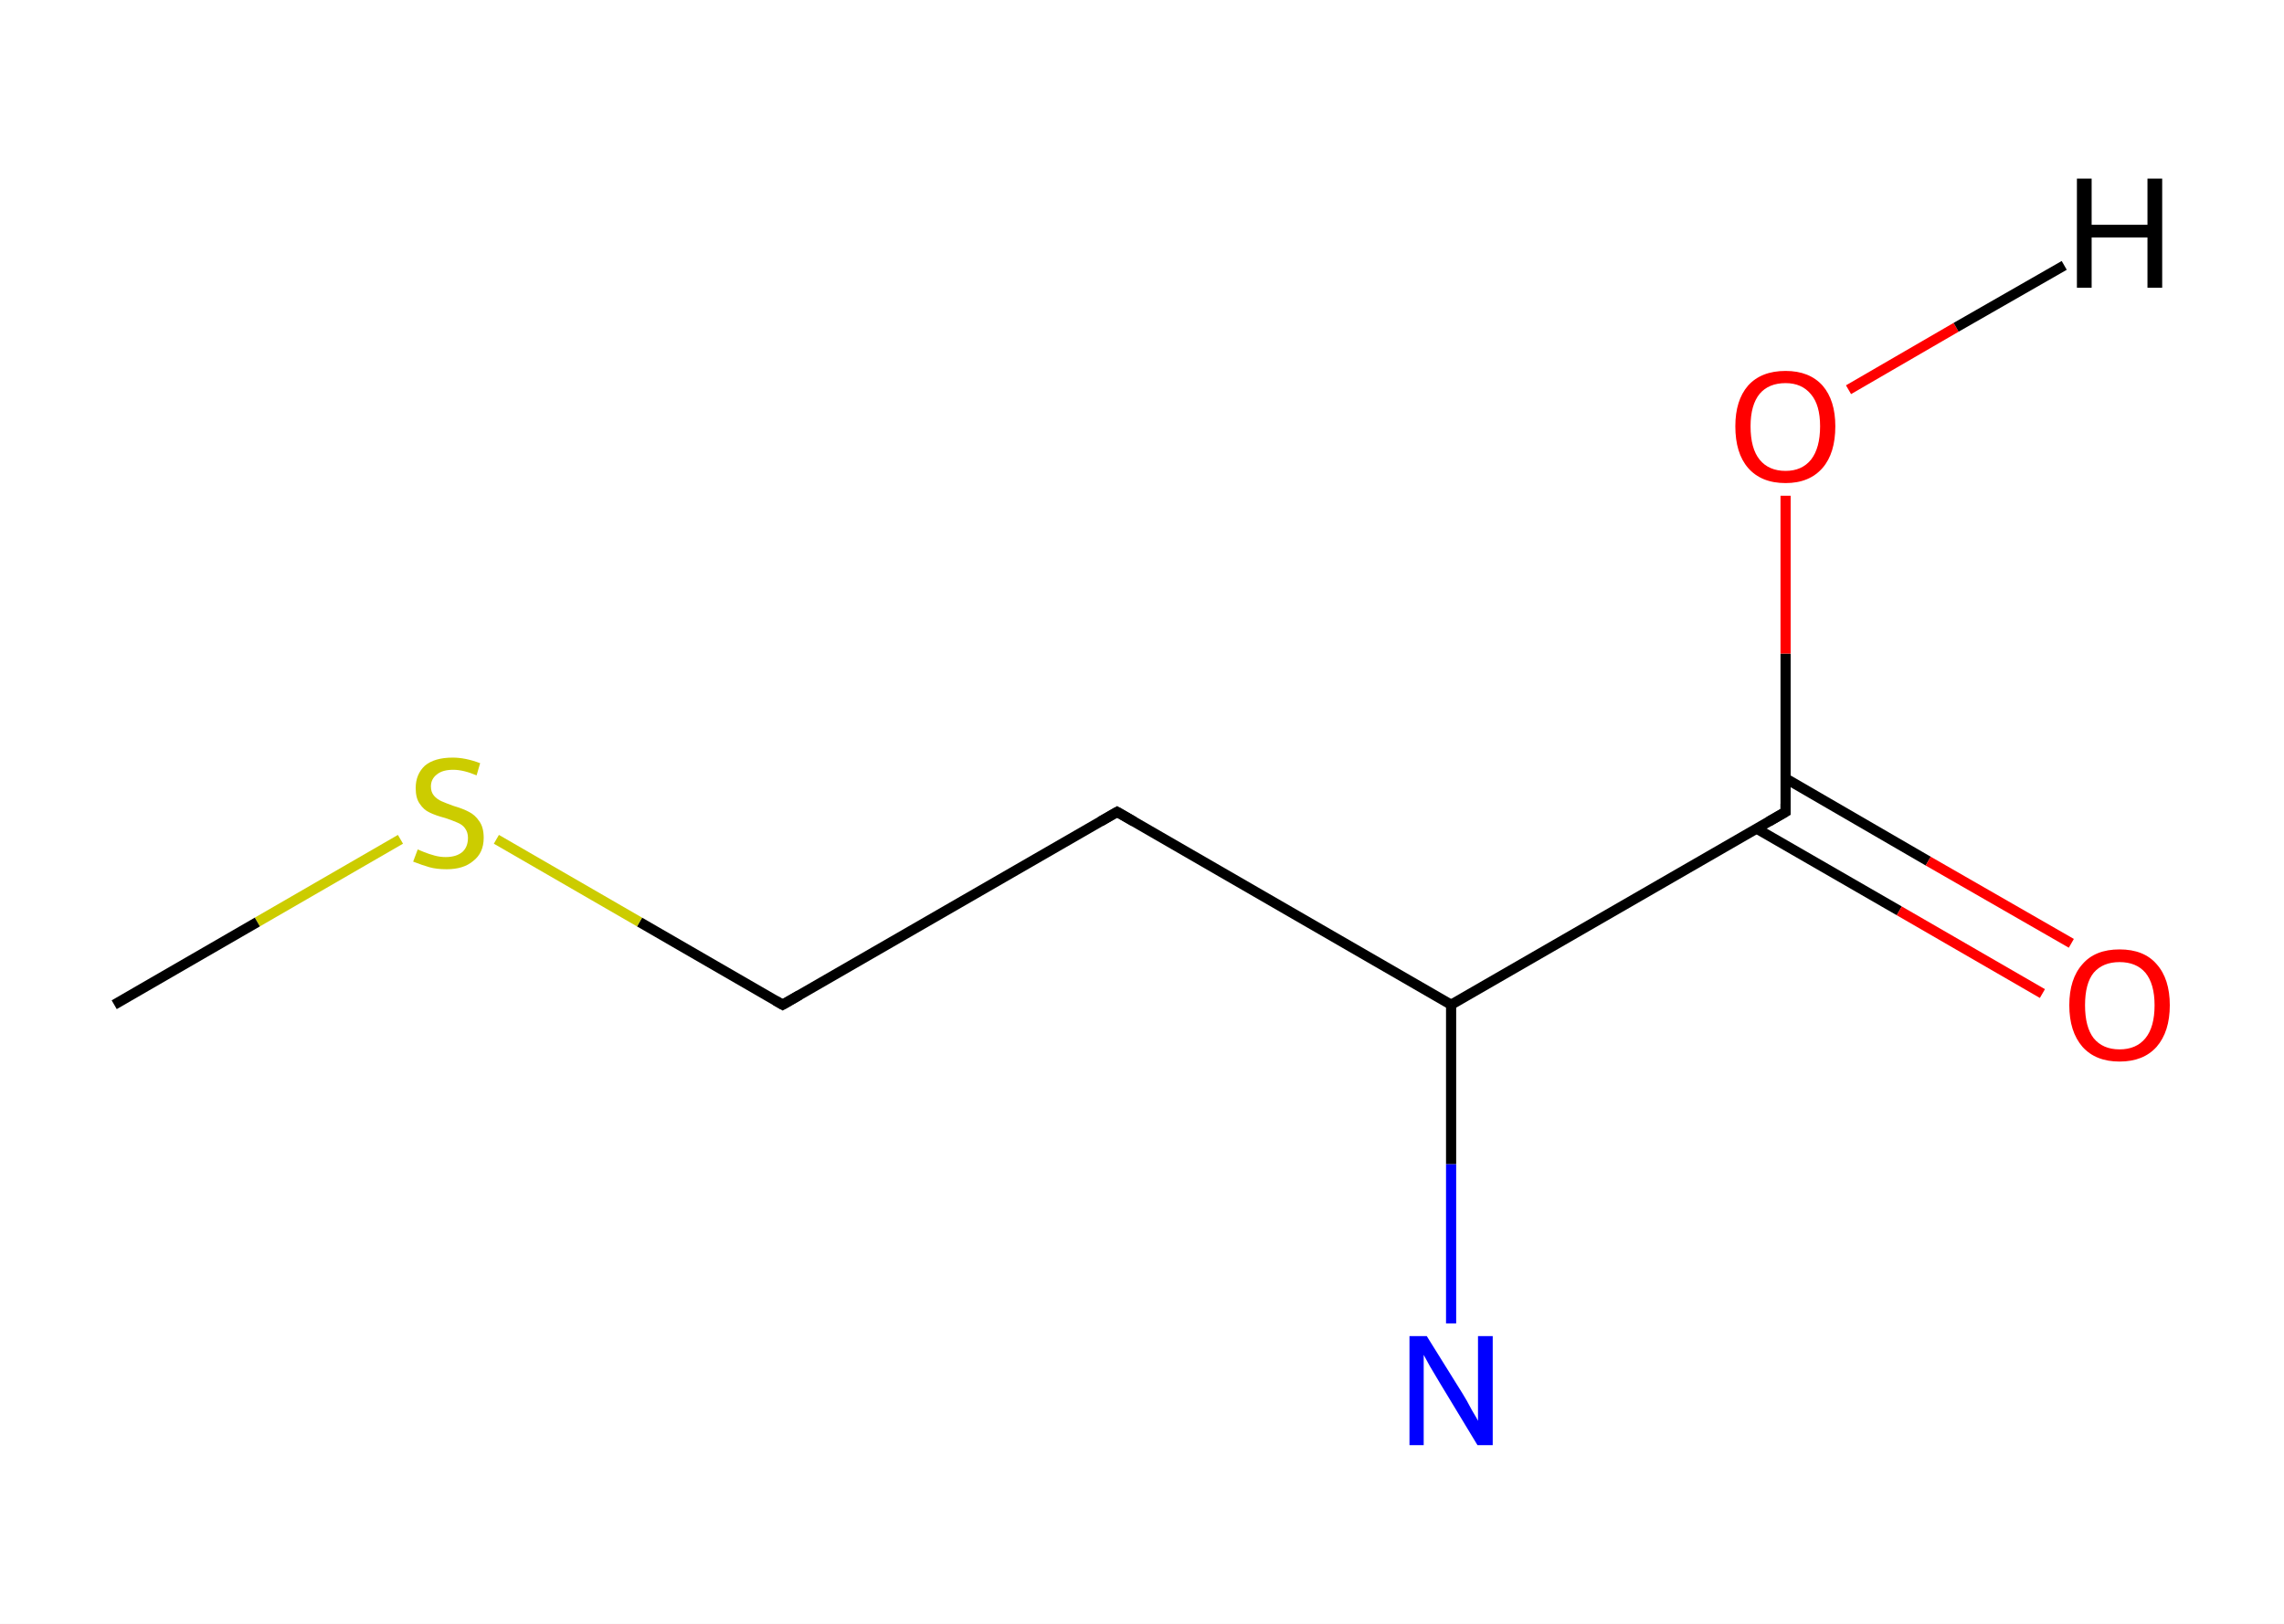
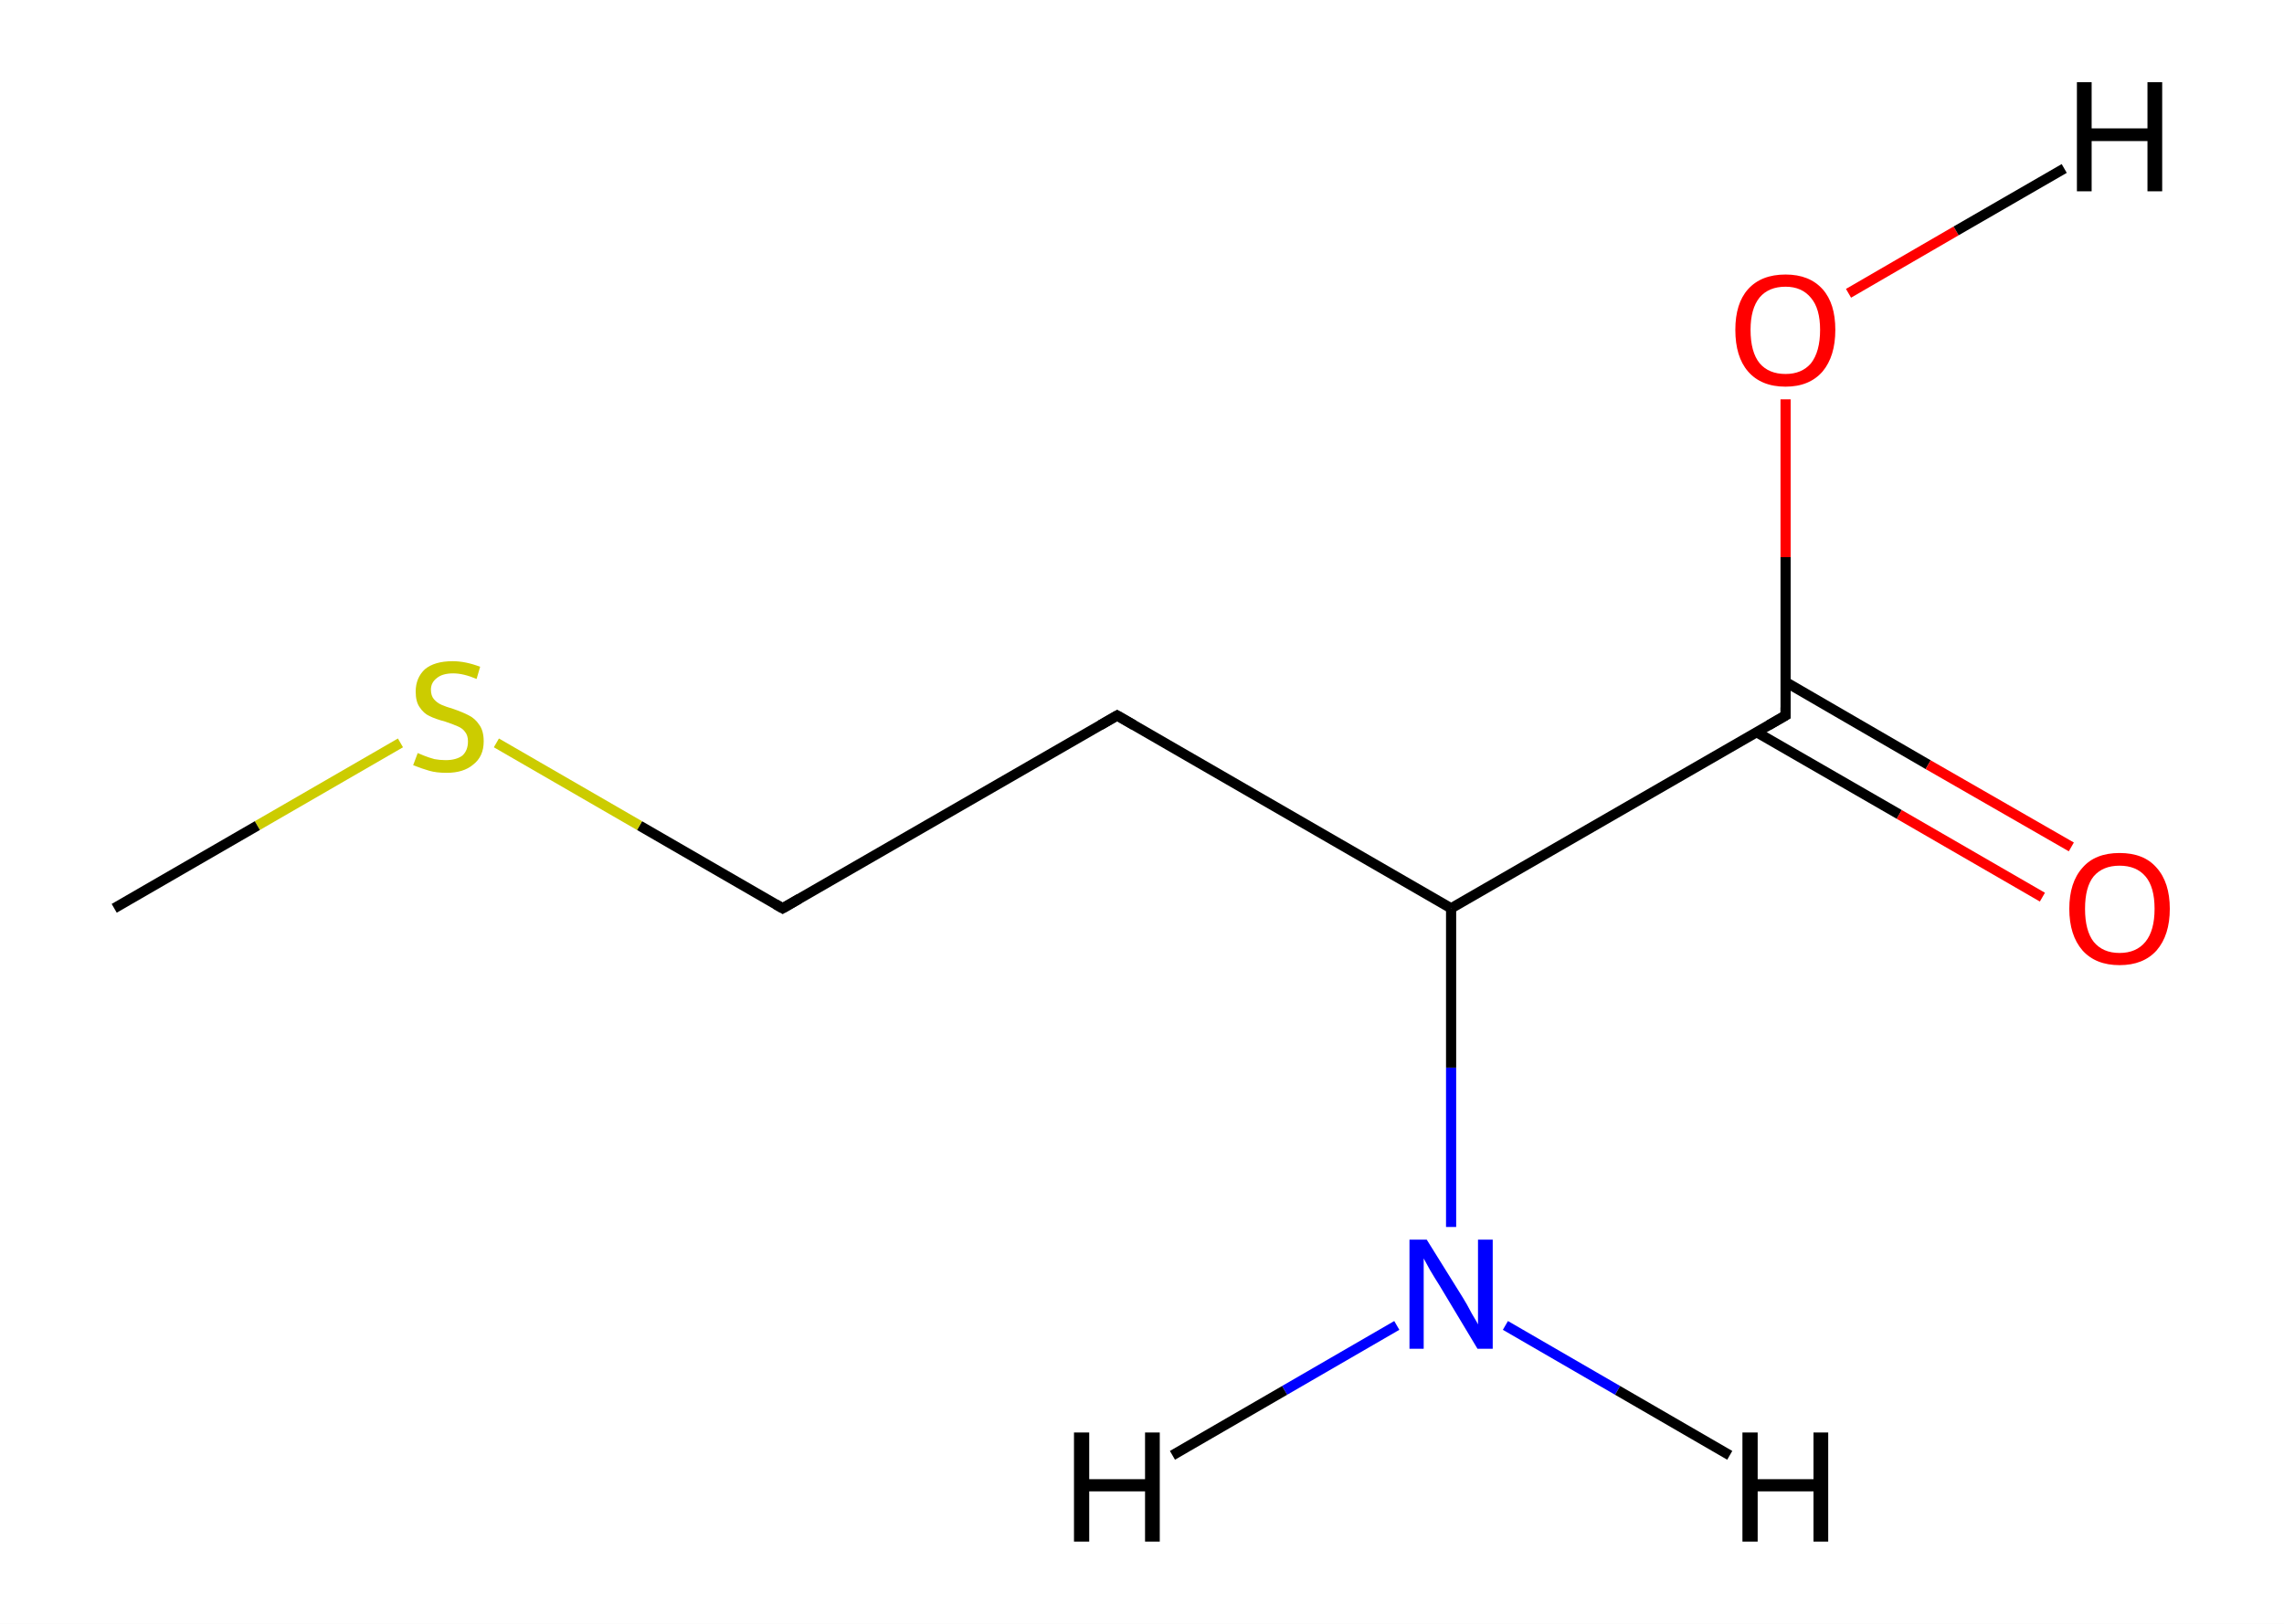
<svg xmlns="http://www.w3.org/2000/svg" version="1.1" baseProfile="full" xml:space="preserve" width="450px" height="320px" viewBox="0 0 450 320">
  <rect style="opacity:1.0;fill:#FFFFFF;stroke:none" width="450.0" height="320.0" x="0.0" y="0.0"> </rect>
-   <path class="bond-0 atom-0 atom-1" d="M 285.9,260.8 L 285.9,229.4" style="fill:none;fill-rule:evenodd;stroke:#0000FF;stroke-width:2.0px;stroke-linecap:butt;stroke-linejoin:miter;stroke-opacity:1" />
-   <path class="bond-0 atom-0 atom-1" d="M 285.9,229.4 L 285.9,198.0" style="fill:none;fill-rule:evenodd;stroke:#000000;stroke-width:2.0px;stroke-linecap:butt;stroke-linejoin:miter;stroke-opacity:1" />
-   <path class="bond-1 atom-1 atom-2" d="M 285.9,198.0 L 351.8,160.0" style="fill:none;fill-rule:evenodd;stroke:#000000;stroke-width:2.0px;stroke-linecap:butt;stroke-linejoin:miter;stroke-opacity:1" />
-   <path class="bond-2 atom-1 atom-3" d="M 285.9,198.0 L 220.1,160.0" style="fill:none;fill-rule:evenodd;stroke:#000000;stroke-width:2.0px;stroke-linecap:butt;stroke-linejoin:miter;stroke-opacity:1" />
-   <path class="bond-3 atom-2 atom-7" d="M 346.1,163.3 L 374.2,179.5" style="fill:none;fill-rule:evenodd;stroke:#000000;stroke-width:2.0px;stroke-linecap:butt;stroke-linejoin:miter;stroke-opacity:1" />
-   <path class="bond-3 atom-2 atom-7" d="M 374.2,179.5 L 402.4,195.8" style="fill:none;fill-rule:evenodd;stroke:#FF0000;stroke-width:2.0px;stroke-linecap:butt;stroke-linejoin:miter;stroke-opacity:1" />
-   <path class="bond-3 atom-2 atom-7" d="M 351.8,153.4 L 379.9,169.7" style="fill:none;fill-rule:evenodd;stroke:#000000;stroke-width:2.0px;stroke-linecap:butt;stroke-linejoin:miter;stroke-opacity:1" />
-   <path class="bond-3 atom-2 atom-7" d="M 379.9,169.7 L 408.1,185.9" style="fill:none;fill-rule:evenodd;stroke:#FF0000;stroke-width:2.0px;stroke-linecap:butt;stroke-linejoin:miter;stroke-opacity:1" />
-   <path class="bond-4 atom-2 atom-8" d="M 351.8,160.0 L 351.8,128.8" style="fill:none;fill-rule:evenodd;stroke:#000000;stroke-width:2.0px;stroke-linecap:butt;stroke-linejoin:miter;stroke-opacity:1" />
-   <path class="bond-4 atom-2 atom-8" d="M 351.8,128.8 L 351.8,97.7" style="fill:none;fill-rule:evenodd;stroke:#FF0000;stroke-width:2.0px;stroke-linecap:butt;stroke-linejoin:miter;stroke-opacity:1" />
-   <path class="bond-5 atom-3 atom-4" d="M 220.1,160.0 L 154.2,198.0" style="fill:none;fill-rule:evenodd;stroke:#000000;stroke-width:2.0px;stroke-linecap:butt;stroke-linejoin:miter;stroke-opacity:1" />
-   <path class="bond-6 atom-4 atom-5" d="M 154.2,198.0 L 126.0,181.7" style="fill:none;fill-rule:evenodd;stroke:#000000;stroke-width:2.0px;stroke-linecap:butt;stroke-linejoin:miter;stroke-opacity:1" />
-   <path class="bond-6 atom-4 atom-5" d="M 126.0,181.7 L 97.8,165.4" style="fill:none;fill-rule:evenodd;stroke:#CCCC00;stroke-width:2.0px;stroke-linecap:butt;stroke-linejoin:miter;stroke-opacity:1" />
-   <path class="bond-7 atom-5 atom-6" d="M 78.9,165.4 L 50.7,181.7" style="fill:none;fill-rule:evenodd;stroke:#CCCC00;stroke-width:2.0px;stroke-linecap:butt;stroke-linejoin:miter;stroke-opacity:1" />
-   <path class="bond-7 atom-5 atom-6" d="M 50.7,181.7 L 22.5,198.0" style="fill:none;fill-rule:evenodd;stroke:#000000;stroke-width:2.0px;stroke-linecap:butt;stroke-linejoin:miter;stroke-opacity:1" />
-   <path class="bond-8 atom-8 atom-9" d="M 364.2,76.8 L 385.4,64.5" style="fill:none;fill-rule:evenodd;stroke:#FF0000;stroke-width:2.0px;stroke-linecap:butt;stroke-linejoin:miter;stroke-opacity:1" />
-   <path class="bond-8 atom-8 atom-9" d="M 385.4,64.5 L 406.7,52.3" style="fill:none;fill-rule:evenodd;stroke:#000000;stroke-width:2.0px;stroke-linecap:butt;stroke-linejoin:miter;stroke-opacity:1" />
-   <path d="M 348.5,161.9 L 351.8,160.0 L 351.8,158.4" style="fill:none;stroke:#000000;stroke-width:2.0px;stroke-linecap:butt;stroke-linejoin:miter;stroke-opacity:1;" />
-   <path d="M 223.4,161.9 L 220.1,160.0 L 216.8,161.9" style="fill:none;stroke:#000000;stroke-width:2.0px;stroke-linecap:butt;stroke-linejoin:miter;stroke-opacity:1;" />
-   <path d="M 157.5,196.1 L 154.2,198.0 L 152.8,197.2" style="fill:none;stroke:#000000;stroke-width:2.0px;stroke-linecap:butt;stroke-linejoin:miter;stroke-opacity:1;" />
-   <path class="atom-0" d="M 281.1 263.3 L 288.2 274.7 Q 288.9 275.8, 290.0 277.9 Q 291.2 279.9, 291.2 280.0 L 291.2 263.3 L 294.1 263.3 L 294.1 284.8 L 291.1 284.8 L 283.6 272.4 Q 282.7 270.9, 281.7 269.2 Q 280.8 267.6, 280.5 267.0 L 280.5 284.8 L 277.7 284.8 L 277.7 263.3 L 281.1 263.3 " fill="#0000FF" />
-   <path class="atom-5" d="M 82.3 167.4 Q 82.5 167.5, 83.5 167.9 Q 84.5 168.3, 85.6 168.6 Q 86.7 168.9, 87.8 168.9 Q 89.9 168.9, 91.1 167.9 Q 92.2 166.9, 92.2 165.1 Q 92.2 164.0, 91.6 163.2 Q 91.1 162.5, 90.1 162.1 Q 89.2 161.7, 87.7 161.2 Q 85.8 160.7, 84.6 160.1 Q 83.5 159.6, 82.7 158.4 Q 81.9 157.3, 81.9 155.3 Q 81.9 152.6, 83.7 150.9 Q 85.6 149.3, 89.2 149.3 Q 91.7 149.3, 94.6 150.4 L 93.9 152.8 Q 91.3 151.7, 89.3 151.7 Q 87.2 151.7, 86.1 152.6 Q 84.9 153.5, 84.9 155.0 Q 84.9 156.1, 85.5 156.8 Q 86.1 157.5, 87.0 157.9 Q 87.9 158.3, 89.3 158.8 Q 91.3 159.4, 92.4 160.0 Q 93.6 160.6, 94.4 161.8 Q 95.3 163.0, 95.3 165.1 Q 95.3 168.1, 93.2 169.7 Q 91.3 171.3, 88.0 171.3 Q 86.0 171.3, 84.6 170.9 Q 83.2 170.5, 81.4 169.8 L 82.3 167.4 " fill="#CCCC00" />
-   <path class="atom-7" d="M 407.7 198.1 Q 407.7 192.9, 410.3 190.0 Q 412.8 187.1, 417.6 187.1 Q 422.4 187.1, 424.9 190.0 Q 427.5 192.9, 427.5 198.1 Q 427.5 203.3, 424.9 206.3 Q 422.3 209.2, 417.6 209.2 Q 412.9 209.2, 410.3 206.3 Q 407.7 203.3, 407.7 198.1 M 417.6 206.8 Q 420.9 206.8, 422.7 204.6 Q 424.5 202.4, 424.5 198.1 Q 424.5 193.9, 422.7 191.7 Q 420.9 189.6, 417.6 189.6 Q 414.3 189.6, 412.5 191.7 Q 410.8 193.8, 410.8 198.1 Q 410.8 202.4, 412.5 204.6 Q 414.3 206.8, 417.6 206.8 " fill="#FF0000" />
-   <path class="atom-8" d="M 341.9 84.0 Q 341.9 78.9, 344.4 76.0 Q 347.0 73.1, 351.8 73.1 Q 356.5 73.1, 359.1 76.0 Q 361.6 78.9, 361.6 84.0 Q 361.6 89.3, 359.1 92.2 Q 356.5 95.2, 351.8 95.2 Q 347.0 95.2, 344.4 92.2 Q 341.9 89.3, 341.9 84.0 M 351.8 92.8 Q 355.0 92.8, 356.8 90.6 Q 358.6 88.3, 358.6 84.0 Q 358.6 79.8, 356.8 77.7 Q 355.0 75.5, 351.8 75.5 Q 348.5 75.5, 346.7 77.6 Q 344.9 79.8, 344.9 84.0 Q 344.9 88.4, 346.7 90.6 Q 348.5 92.8, 351.8 92.8 " fill="#FF0000" />
-   <path class="atom-9" d="M 409.2 35.2 L 412.1 35.2 L 412.1 44.3 L 423.1 44.3 L 423.1 35.2 L 426.0 35.2 L 426.0 56.7 L 423.1 56.7 L 423.1 46.8 L 412.1 46.8 L 412.1 56.7 L 409.2 56.7 L 409.2 35.2 " fill="#000000" />
+   <path class="bond-0 atom-0 atom-1" d="M 296.6,261.2 L 318.7,274.0" style="fill:none;fill-rule:evenodd;stroke:#0000FF;stroke-width:2.0px;stroke-linecap:butt;stroke-linejoin:miter;stroke-opacity:1" />
+   <path class="bond-0 atom-0 atom-1" d="M 318.7,274.0 L 340.8,286.8" style="fill:none;fill-rule:evenodd;stroke:#000000;stroke-width:2.0px;stroke-linecap:butt;stroke-linejoin:miter;stroke-opacity:1" />
+   <path class="bond-1 atom-0 atom-2" d="M 275.2,261.2 L 253.1,274.0" style="fill:none;fill-rule:evenodd;stroke:#0000FF;stroke-width:2.0px;stroke-linecap:butt;stroke-linejoin:miter;stroke-opacity:1" />
+   <path class="bond-1 atom-0 atom-2" d="M 253.1,274.0 L 231.0,286.8" style="fill:none;fill-rule:evenodd;stroke:#000000;stroke-width:2.0px;stroke-linecap:butt;stroke-linejoin:miter;stroke-opacity:1" />
+   <path class="bond-2 atom-0 atom-3" d="M 285.9,241.8 L 285.9,210.4" style="fill:none;fill-rule:evenodd;stroke:#0000FF;stroke-width:2.0px;stroke-linecap:butt;stroke-linejoin:miter;stroke-opacity:1" />
+   <path class="bond-2 atom-0 atom-3" d="M 285.9,210.4 L 285.9,179.0" style="fill:none;fill-rule:evenodd;stroke:#000000;stroke-width:2.0px;stroke-linecap:butt;stroke-linejoin:miter;stroke-opacity:1" />
+   <path class="bond-3 atom-3 atom-4" d="M 285.9,179.0 L 351.8,141.0" style="fill:none;fill-rule:evenodd;stroke:#000000;stroke-width:2.0px;stroke-linecap:butt;stroke-linejoin:miter;stroke-opacity:1" />
+   <path class="bond-4 atom-3 atom-5" d="M 285.9,179.0 L 220.1,141.0" style="fill:none;fill-rule:evenodd;stroke:#000000;stroke-width:2.0px;stroke-linecap:butt;stroke-linejoin:miter;stroke-opacity:1" />
+   <path class="bond-5 atom-4 atom-9" d="M 346.1,144.3 L 374.2,160.5" style="fill:none;fill-rule:evenodd;stroke:#000000;stroke-width:2.0px;stroke-linecap:butt;stroke-linejoin:miter;stroke-opacity:1" />
+   <path class="bond-5 atom-4 atom-9" d="M 374.2,160.5 L 402.4,176.8" style="fill:none;fill-rule:evenodd;stroke:#FF0000;stroke-width:2.0px;stroke-linecap:butt;stroke-linejoin:miter;stroke-opacity:1" />
+   <path class="bond-5 atom-4 atom-9" d="M 351.8,134.4 L 379.9,150.7" style="fill:none;fill-rule:evenodd;stroke:#000000;stroke-width:2.0px;stroke-linecap:butt;stroke-linejoin:miter;stroke-opacity:1" />
+   <path class="bond-5 atom-4 atom-9" d="M 379.9,150.7 L 408.1,166.9" style="fill:none;fill-rule:evenodd;stroke:#FF0000;stroke-width:2.0px;stroke-linecap:butt;stroke-linejoin:miter;stroke-opacity:1" />
+   <path class="bond-6 atom-4 atom-10" d="M 351.8,141.0 L 351.8,109.8" style="fill:none;fill-rule:evenodd;stroke:#000000;stroke-width:2.0px;stroke-linecap:butt;stroke-linejoin:miter;stroke-opacity:1" />
+   <path class="bond-6 atom-4 atom-10" d="M 351.8,109.8 L 351.8,78.7" style="fill:none;fill-rule:evenodd;stroke:#FF0000;stroke-width:2.0px;stroke-linecap:butt;stroke-linejoin:miter;stroke-opacity:1" />
+   <path class="bond-7 atom-5 atom-6" d="M 220.1,141.0 L 154.2,179.0" style="fill:none;fill-rule:evenodd;stroke:#000000;stroke-width:2.0px;stroke-linecap:butt;stroke-linejoin:miter;stroke-opacity:1" />
+   <path class="bond-8 atom-6 atom-7" d="M 154.2,179.0 L 126.0,162.7" style="fill:none;fill-rule:evenodd;stroke:#000000;stroke-width:2.0px;stroke-linecap:butt;stroke-linejoin:miter;stroke-opacity:1" />
+   <path class="bond-8 atom-6 atom-7" d="M 126.0,162.7 L 97.8,146.4" style="fill:none;fill-rule:evenodd;stroke:#CCCC00;stroke-width:2.0px;stroke-linecap:butt;stroke-linejoin:miter;stroke-opacity:1" />
+   <path class="bond-9 atom-7 atom-8" d="M 78.9,146.4 L 50.7,162.7" style="fill:none;fill-rule:evenodd;stroke:#CCCC00;stroke-width:2.0px;stroke-linecap:butt;stroke-linejoin:miter;stroke-opacity:1" />
+   <path class="bond-9 atom-7 atom-8" d="M 50.7,162.7 L 22.5,179.0" style="fill:none;fill-rule:evenodd;stroke:#000000;stroke-width:2.0px;stroke-linecap:butt;stroke-linejoin:miter;stroke-opacity:1" />
+   <path class="bond-10 atom-10 atom-11" d="M 364.2,57.8 L 385.4,45.5" style="fill:none;fill-rule:evenodd;stroke:#FF0000;stroke-width:2.0px;stroke-linecap:butt;stroke-linejoin:miter;stroke-opacity:1" />
+   <path class="bond-10 atom-10 atom-11" d="M 385.4,45.5 L 406.7,33.2" style="fill:none;fill-rule:evenodd;stroke:#000000;stroke-width:2.0px;stroke-linecap:butt;stroke-linejoin:miter;stroke-opacity:1" />
+   <path d="M 348.5,142.9 L 351.8,141.0 L 351.8,139.4" style="fill:none;stroke:#000000;stroke-width:2.0px;stroke-linecap:butt;stroke-linejoin:miter;stroke-opacity:1;" />
+   <path d="M 223.4,142.9 L 220.1,141.0 L 216.8,142.9" style="fill:none;stroke:#000000;stroke-width:2.0px;stroke-linecap:butt;stroke-linejoin:miter;stroke-opacity:1;" />
+   <path d="M 157.5,177.1 L 154.2,179.0 L 152.8,178.2" style="fill:none;stroke:#000000;stroke-width:2.0px;stroke-linecap:butt;stroke-linejoin:miter;stroke-opacity:1;" />
+   <path class="atom-0" d="M 281.1 244.3 L 288.2 255.7 Q 288.9 256.8, 290.0 258.9 Q 291.2 260.9, 291.2 261.0 L 291.2 244.3 L 294.1 244.3 L 294.1 265.8 L 291.1 265.8 L 283.6 253.3 Q 282.7 251.9, 281.7 250.2 Q 280.8 248.5, 280.5 248.0 L 280.5 265.8 L 277.7 265.8 L 277.7 244.3 L 281.1 244.3 " fill="#0000FF" />
+   <path class="atom-1" d="M 343.3 282.3 L 346.3 282.3 L 346.3 291.5 L 357.3 291.5 L 357.3 282.3 L 360.2 282.3 L 360.2 303.8 L 357.3 303.8 L 357.3 293.9 L 346.3 293.9 L 346.3 303.8 L 343.3 303.8 L 343.3 282.3 " fill="#000000" />
+   <path class="atom-2" d="M 211.6 282.3 L 214.6 282.3 L 214.6 291.5 L 225.6 291.5 L 225.6 282.3 L 228.5 282.3 L 228.5 303.8 L 225.6 303.8 L 225.6 293.9 L 214.6 293.9 L 214.6 303.8 L 211.6 303.8 L 211.6 282.3 " fill="#000000" />
+   <path class="atom-7" d="M 82.3 148.4 Q 82.5 148.5, 83.5 148.9 Q 84.5 149.3, 85.6 149.6 Q 86.7 149.8, 87.8 149.8 Q 89.9 149.8, 91.1 148.9 Q 92.2 147.9, 92.2 146.1 Q 92.2 144.9, 91.6 144.2 Q 91.1 143.5, 90.1 143.1 Q 89.2 142.7, 87.7 142.2 Q 85.8 141.7, 84.6 141.1 Q 83.5 140.6, 82.7 139.4 Q 81.9 138.3, 81.9 136.3 Q 81.9 133.6, 83.7 131.9 Q 85.6 130.3, 89.2 130.3 Q 91.7 130.3, 94.6 131.4 L 93.9 133.8 Q 91.3 132.7, 89.3 132.7 Q 87.2 132.7, 86.1 133.6 Q 84.9 134.5, 84.9 135.9 Q 84.9 137.1, 85.5 137.8 Q 86.1 138.5, 87.0 138.9 Q 87.9 139.3, 89.3 139.7 Q 91.3 140.4, 92.4 141.0 Q 93.6 141.6, 94.4 142.8 Q 95.3 144.0, 95.3 146.1 Q 95.3 149.1, 93.2 150.7 Q 91.3 152.3, 88.0 152.3 Q 86.0 152.3, 84.6 151.9 Q 83.2 151.5, 81.4 150.8 L 82.3 148.4 " fill="#CCCC00" />
+   <path class="atom-9" d="M 407.7 179.1 Q 407.7 173.9, 410.3 171.0 Q 412.8 168.1, 417.6 168.1 Q 422.4 168.1, 424.9 171.0 Q 427.5 173.9, 427.5 179.1 Q 427.5 184.3, 424.9 187.3 Q 422.3 190.2, 417.6 190.2 Q 412.9 190.2, 410.3 187.3 Q 407.7 184.3, 407.7 179.1 M 417.6 187.8 Q 420.9 187.8, 422.7 185.6 Q 424.5 183.4, 424.5 179.1 Q 424.5 174.8, 422.7 172.7 Q 420.9 170.6, 417.6 170.6 Q 414.3 170.6, 412.5 172.7 Q 410.8 174.8, 410.8 179.1 Q 410.8 183.4, 412.5 185.6 Q 414.3 187.8, 417.6 187.8 " fill="#FF0000" />
+   <path class="atom-10" d="M 341.9 65.0 Q 341.9 59.8, 344.4 57.0 Q 347.0 54.1, 351.8 54.1 Q 356.5 54.1, 359.1 57.0 Q 361.6 59.8, 361.6 65.0 Q 361.6 70.2, 359.1 73.2 Q 356.5 76.2, 351.8 76.2 Q 347.0 76.2, 344.4 73.2 Q 341.9 70.3, 341.9 65.0 M 351.8 73.7 Q 355.0 73.7, 356.8 71.6 Q 358.6 69.3, 358.6 65.0 Q 358.6 60.8, 356.8 58.7 Q 355.0 56.5, 351.8 56.5 Q 348.5 56.5, 346.7 58.6 Q 344.9 60.8, 344.9 65.0 Q 344.9 69.4, 346.7 71.6 Q 348.5 73.7, 351.8 73.7 " fill="#FF0000" />
+   <path class="atom-11" d="M 409.2 16.2 L 412.1 16.2 L 412.1 25.3 L 423.1 25.3 L 423.1 16.2 L 426.0 16.2 L 426.0 37.7 L 423.1 37.7 L 423.1 27.8 L 412.1 27.8 L 412.1 37.7 L 409.2 37.7 L 409.2 16.2 " fill="#000000" />
</svg>
